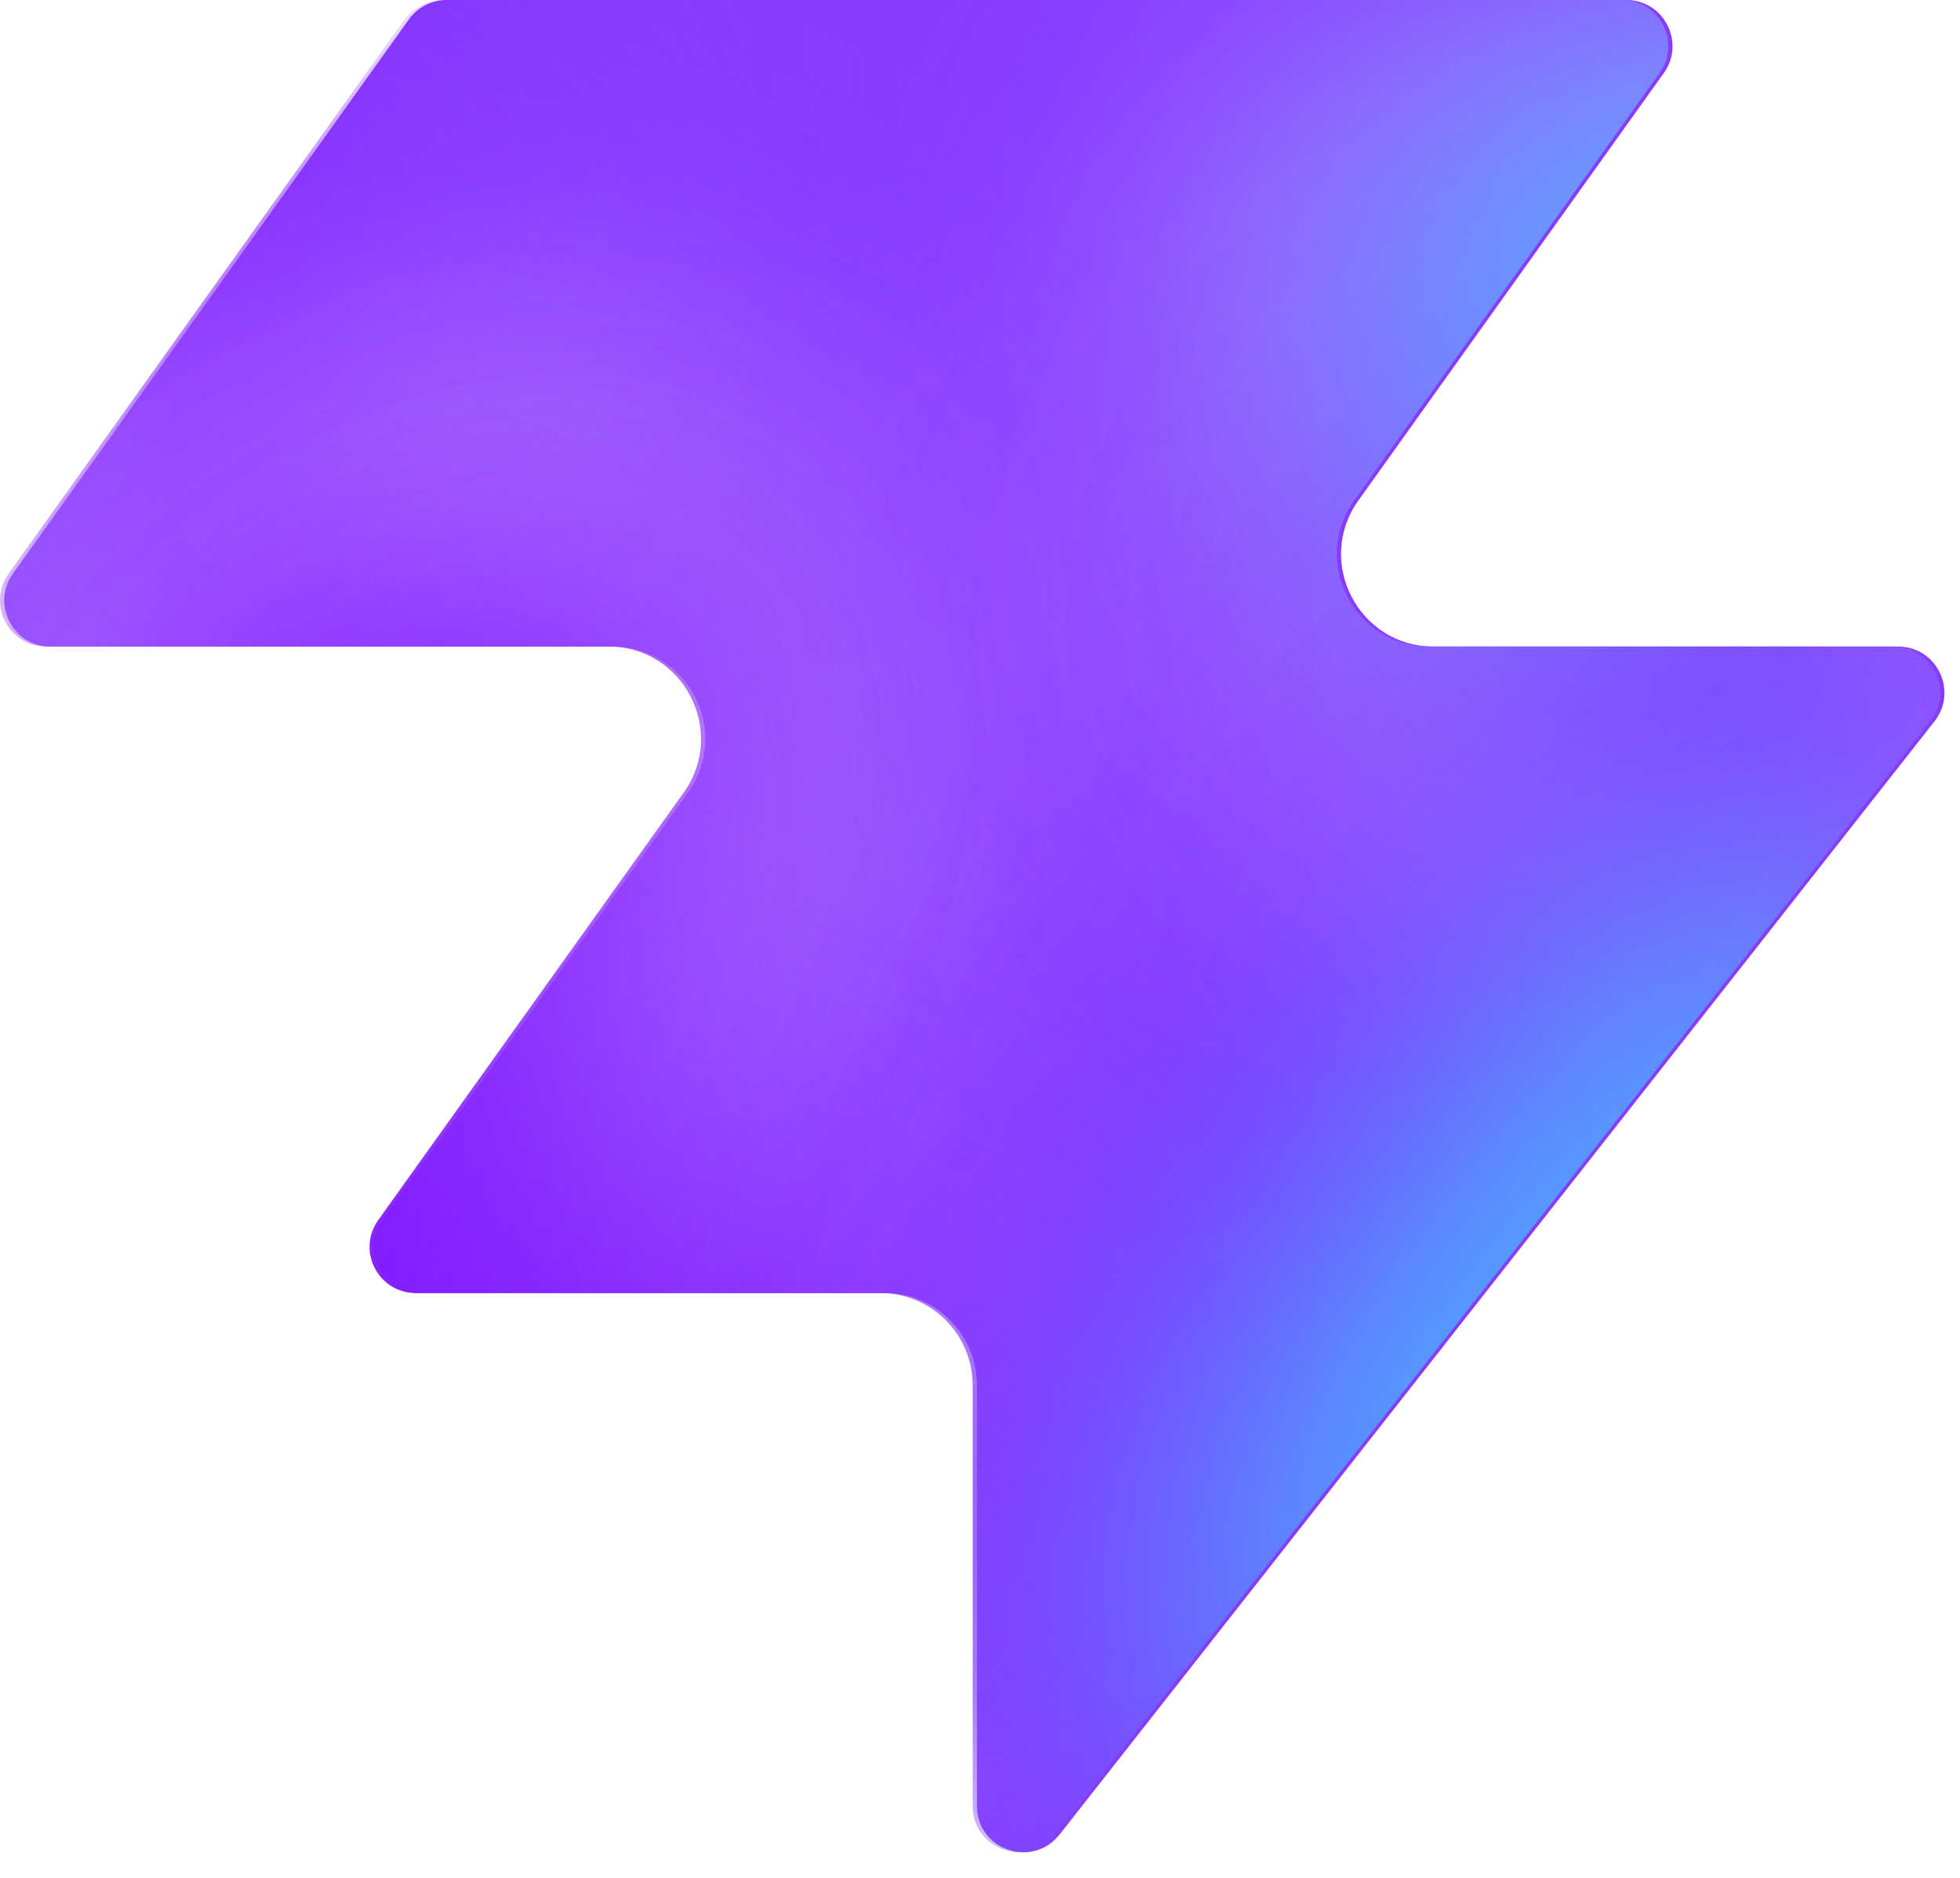
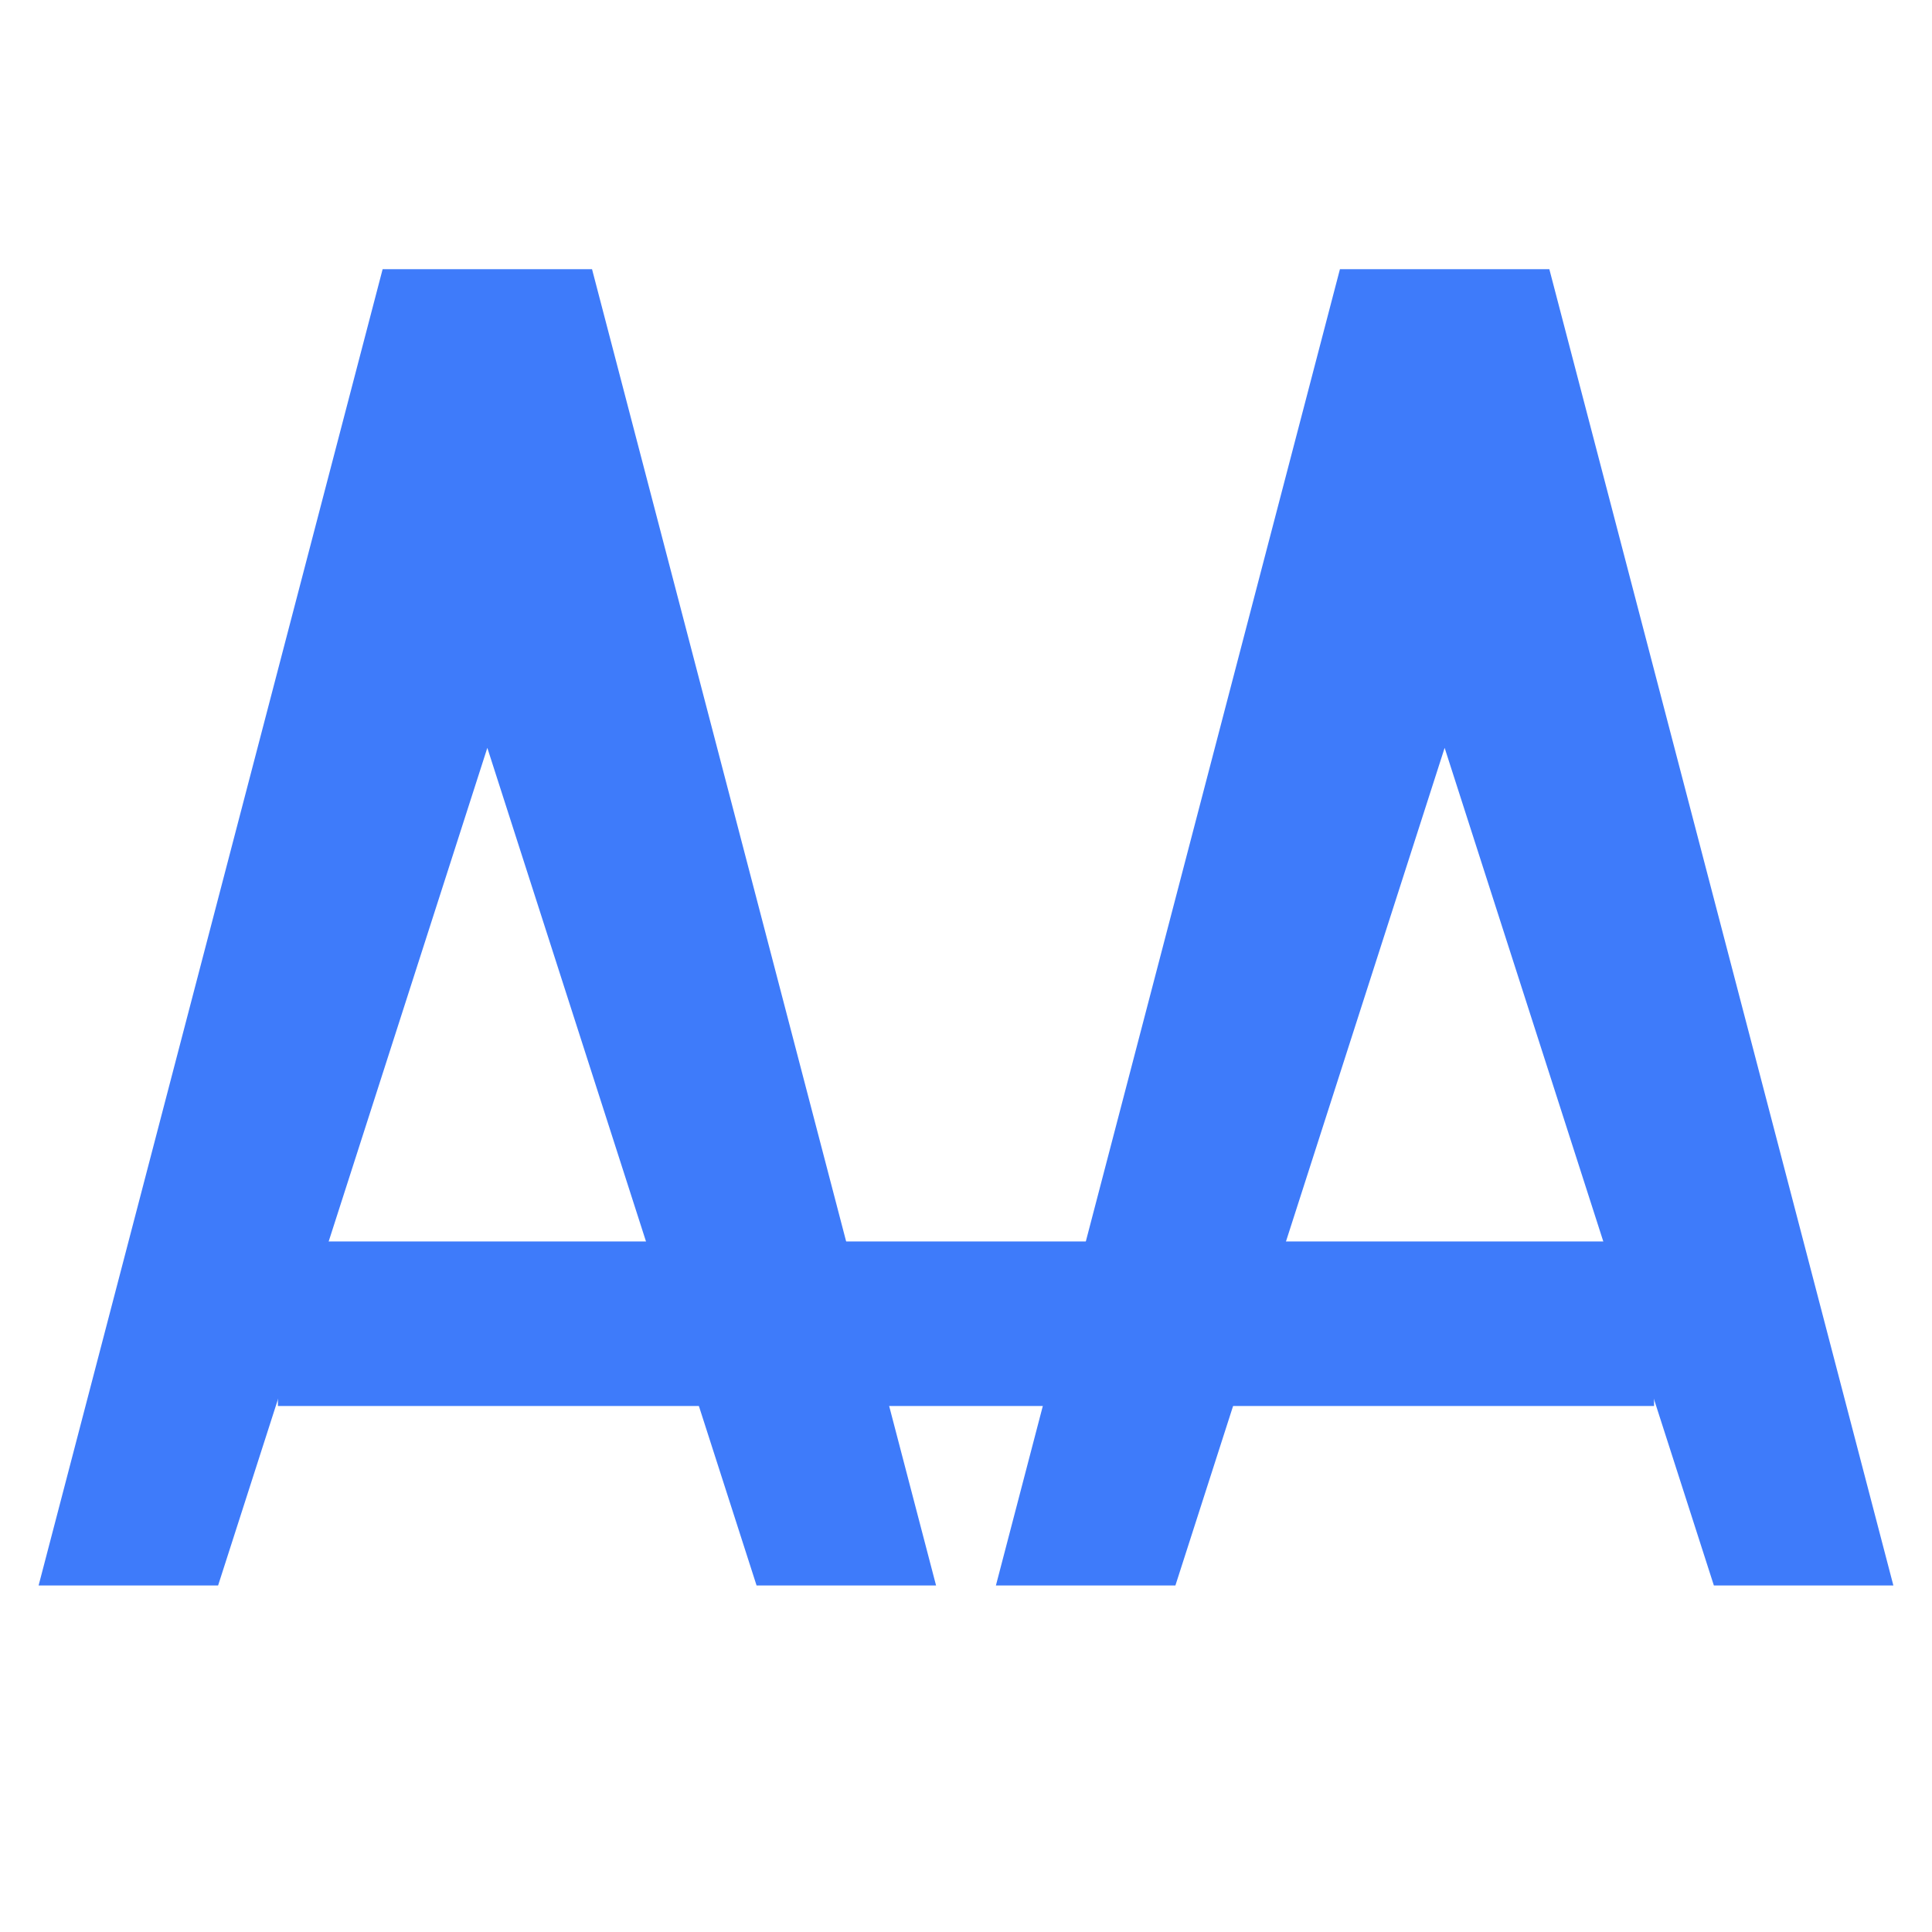
- <svg xmlns="http://www.w3.org/2000/svg" width="48" height="46" fill="none" viewBox="0 0 48 46">
-   <path fill="#863bff" d="M25.946 44.938c-.664.845-2.021.375-2.021-.698V33.937a2.26 2.26 0 0 0-2.262-2.262H10.287c-.92 0-1.456-1.04-.92-1.788l7.48-10.471c1.07-1.497 0-3.578-1.842-3.578H1.237c-.92 0-1.456-1.04-.92-1.788L10.013.474c.214-.297.556-.474.92-.474h28.894c.92 0 1.456 1.04.92 1.788l-7.48 10.471c-1.07 1.498 0 3.579 1.842 3.579h11.377c.943 0 1.473 1.088.89 1.83L25.947 44.94z" style="fill:#863bff;fill:color(display-p3 .525 .23 1);fill-opacity:1" />
-   <mask id="a" width="48" height="46" x="0" y="0" maskUnits="userSpaceOnUse" style="mask-type:alpha">
-     <path fill="#000" d="M25.842 44.938c-.664.844-2.021.375-2.021-.698V33.937a2.26 2.26 0 0 0-2.262-2.262H10.183c-.92 0-1.456-1.04-.92-1.788l7.48-10.471c1.07-1.498 0-3.579-1.842-3.579H1.133c-.92 0-1.456-1.04-.92-1.787L9.91.473c.214-.297.556-.474.92-.474h28.894c.92 0 1.456 1.04.92 1.788l-7.48 10.471c-1.07 1.498 0 3.578 1.842 3.578h11.377c.943 0 1.473 1.088.89 1.832L25.843 44.94z" style="fill:#000;fill-opacity:1" />
-   </mask>
-   <g mask="url(#a)">
-     <g filter="url(#b)">
-       <ellipse cx="5.508" cy="14.704" fill="#ede6ff" rx="5.508" ry="14.704" style="fill:#ede6ff;fill:color(display-p3 .927 .903 1);fill-opacity:1" transform="matrix(.00324 1 1 -.00324 -4.47 31.516)" />
-     </g>
-     <g filter="url(#c)">
-       <ellipse cx="10.399" cy="29.851" fill="#ede6ff" rx="10.399" ry="29.851" style="fill:#ede6ff;fill:color(display-p3 .927 .903 1);fill-opacity:1" transform="matrix(.00324 1 1 -.00324 -39.328 7.883)" />
-     </g>
-     <g filter="url(#d)">
-       <ellipse cx="5.508" cy="30.487" fill="#7e14ff" rx="5.508" ry="30.487" style="fill:#7e14ff;fill:color(display-p3 .492 .077 1);fill-opacity:1" transform="rotate(89.814 -25.913 -14.639)scale(1 -1)" />
-     </g>
-     <g filter="url(#e)">
-       <ellipse cx="5.508" cy="30.599" fill="#7e14ff" rx="5.508" ry="30.599" style="fill:#7e14ff;fill:color(display-p3 .492 .077 1);fill-opacity:1" transform="rotate(89.814 -32.644 -3.334)scale(1 -1)" />
-     </g>
-     <g filter="url(#f)">
-       <ellipse cx="5.508" cy="30.599" fill="#7e14ff" rx="5.508" ry="30.599" style="fill:#7e14ff;fill:color(display-p3 .492 .077 1);fill-opacity:1" transform="matrix(.00324 1 1 -.00324 -34.34 30.47)" />
-     </g>
-     <g filter="url(#g)">
-       <ellipse cx="14.072" cy="22.078" fill="#ede6ff" rx="14.072" ry="22.078" style="fill:#ede6ff;fill:color(display-p3 .927 .903 1);fill-opacity:1" transform="rotate(93.35 24.506 48.493)scale(-1 1)" />
-     </g>
-     <g filter="url(#h)">
-       <ellipse cx="3.47" cy="21.501" fill="#7e14ff" rx="3.47" ry="21.501" style="fill:#7e14ff;fill:color(display-p3 .492 .077 1);fill-opacity:1" transform="rotate(89.009 28.708 47.59)scale(-1 1)" />
-     </g>
-     <g filter="url(#i)">
-       <ellipse cx="3.47" cy="21.501" fill="#7e14ff" rx="3.47" ry="21.501" style="fill:#7e14ff;fill:color(display-p3 .492 .077 1);fill-opacity:1" transform="rotate(89.009 28.708 47.59)scale(-1 1)" />
-     </g>
-     <g filter="url(#j)">
-       <ellipse cx=".387" cy="8.972" fill="#7e14ff" rx="4.407" ry="29.108" style="fill:#7e14ff;fill:color(display-p3 .492 .077 1);fill-opacity:1" transform="rotate(39.51 .387 8.972)" />
-     </g>
-     <g filter="url(#k)">
-       <ellipse cx="47.523" cy="-6.092" fill="#7e14ff" rx="4.407" ry="29.108" style="fill:#7e14ff;fill:color(display-p3 .492 .077 1);fill-opacity:1" transform="rotate(37.892 47.523 -6.092)" />
-     </g>
-     <g filter="url(#l)">
-       <ellipse cx="41.412" cy="6.333" fill="#47bfff" rx="5.971" ry="9.665" style="fill:#47bfff;fill:color(display-p3 .28 .748 1);fill-opacity:1" transform="rotate(37.892 41.412 6.333)" />
-     </g>
-     <g filter="url(#m)">
-       <ellipse cx="-1.879" cy="38.332" fill="#7e14ff" rx="4.407" ry="29.108" style="fill:#7e14ff;fill:color(display-p3 .492 .077 1);fill-opacity:1" transform="rotate(37.892 -1.88 38.332)" />
-     </g>
-     <g filter="url(#n)">
-       <ellipse cx="-1.879" cy="38.332" fill="#7e14ff" rx="4.407" ry="29.108" style="fill:#7e14ff;fill:color(display-p3 .492 .077 1);fill-opacity:1" transform="rotate(37.892 -1.88 38.332)" />
-     </g>
-     <g filter="url(#o)">
-       <ellipse cx="35.651" cy="29.907" fill="#7e14ff" rx="4.407" ry="29.108" style="fill:#7e14ff;fill:color(display-p3 .492 .077 1);fill-opacity:1" transform="rotate(37.892 35.651 29.907)" />
-     </g>
-     <g filter="url(#p)">
-       <ellipse cx="38.418" cy="32.4" fill="#47bfff" rx="5.971" ry="15.297" style="fill:#47bfff;fill:color(display-p3 .28 .748 1);fill-opacity:1" transform="rotate(37.892 38.418 32.4)" />
-     </g>
+ <svg xmlns="http://www.w3.org/2000/svg" viewBox="0 0 256 256" width="256" height="256">
+   <g transform="translate(1.15 -3.97) scale(0.991)">
+     <path fill="#3E7BFA" d="M50 40 H78 L124 216 H100 L64 104 L28 216 H4 Z" />
+     <path fill="#3E7BFA" d="M178 40 H206 L252 216 H228 L192 104 L156 216 H132 Z" />
+     <path fill="#3E7BFA" d="M36 170 H220 V192 H36 Z" />
  </g>
-   <defs>
-     <filter id="b" width="60.045" height="41.654" x="-19.77" y="16.149" color-interpolation-filters="sRGB" filterUnits="userSpaceOnUse">
-       <feFlood flood-opacity="0" result="BackgroundImageFix" />
-       <feBlend in="SourceGraphic" in2="BackgroundImageFix" result="shape" />
-       <feGaussianBlur result="effect1_foregroundBlur_2002_17158" stdDeviation="7.659" />
-     </filter>
-     <filter id="c" width="90.34" height="51.437" x="-54.613" y="-7.533" color-interpolation-filters="sRGB" filterUnits="userSpaceOnUse">
-       <feFlood flood-opacity="0" result="BackgroundImageFix" />
-       <feBlend in="SourceGraphic" in2="BackgroundImageFix" result="shape" />
-       <feGaussianBlur result="effect1_foregroundBlur_2002_17158" stdDeviation="7.659" />
-     </filter>
-     <filter id="d" width="79.355" height="29.4" x="-49.64" y="2.03" color-interpolation-filters="sRGB" filterUnits="userSpaceOnUse">
-       <feFlood flood-opacity="0" result="BackgroundImageFix" />
-       <feBlend in="SourceGraphic" in2="BackgroundImageFix" result="shape" />
-       <feGaussianBlur result="effect1_foregroundBlur_2002_17158" stdDeviation="4.596" />
-     </filter>
-     <filter id="e" width="79.579" height="29.4" x="-45.045" y="20.029" color-interpolation-filters="sRGB" filterUnits="userSpaceOnUse">
-       <feFlood flood-opacity="0" result="BackgroundImageFix" />
-       <feBlend in="SourceGraphic" in2="BackgroundImageFix" result="shape" />
-       <feGaussianBlur result="effect1_foregroundBlur_2002_17158" stdDeviation="4.596" />
-     </filter>
-     <filter id="f" width="79.579" height="29.4" x="-43.513" y="21.178" color-interpolation-filters="sRGB" filterUnits="userSpaceOnUse">
-       <feFlood flood-opacity="0" result="BackgroundImageFix" />
-       <feBlend in="SourceGraphic" in2="BackgroundImageFix" result="shape" />
-       <feGaussianBlur result="effect1_foregroundBlur_2002_17158" stdDeviation="4.596" />
-     </filter>
-     <filter id="g" width="74.749" height="58.852" x="15.756" y="-17.901" color-interpolation-filters="sRGB" filterUnits="userSpaceOnUse">
-       <feFlood flood-opacity="0" result="BackgroundImageFix" />
-       <feBlend in="SourceGraphic" in2="BackgroundImageFix" result="shape" />
-       <feGaussianBlur result="effect1_foregroundBlur_2002_17158" stdDeviation="7.659" />
-     </filter>
-     <filter id="h" width="61.377" height="25.362" x="23.548" y="2.284" color-interpolation-filters="sRGB" filterUnits="userSpaceOnUse">
-       <feFlood flood-opacity="0" result="BackgroundImageFix" />
-       <feBlend in="SourceGraphic" in2="BackgroundImageFix" result="shape" />
-       <feGaussianBlur result="effect1_foregroundBlur_2002_17158" stdDeviation="4.596" />
-     </filter>
-     <filter id="i" width="61.377" height="25.362" x="23.548" y="2.284" color-interpolation-filters="sRGB" filterUnits="userSpaceOnUse">
-       <feFlood flood-opacity="0" result="BackgroundImageFix" />
-       <feBlend in="SourceGraphic" in2="BackgroundImageFix" result="shape" />
-       <feGaussianBlur result="effect1_foregroundBlur_2002_17158" stdDeviation="4.596" />
-     </filter>
-     <filter id="j" width="56.045" height="63.649" x="-27.636" y="-22.853" color-interpolation-filters="sRGB" filterUnits="userSpaceOnUse">
-       <feFlood flood-opacity="0" result="BackgroundImageFix" />
-       <feBlend in="SourceGraphic" in2="BackgroundImageFix" result="shape" />
-       <feGaussianBlur result="effect1_foregroundBlur_2002_17158" stdDeviation="4.596" />
-     </filter>
-     <filter id="k" width="54.814" height="64.646" x="20.116" y="-38.415" color-interpolation-filters="sRGB" filterUnits="userSpaceOnUse">
-       <feFlood flood-opacity="0" result="BackgroundImageFix" />
-       <feBlend in="SourceGraphic" in2="BackgroundImageFix" result="shape" />
-       <feGaussianBlur result="effect1_foregroundBlur_2002_17158" stdDeviation="4.596" />
-     </filter>
-     <filter id="l" width="33.541" height="35.313" x="24.641" y="-11.323" color-interpolation-filters="sRGB" filterUnits="userSpaceOnUse">
-       <feFlood flood-opacity="0" result="BackgroundImageFix" />
-       <feBlend in="SourceGraphic" in2="BackgroundImageFix" result="shape" />
-       <feGaussianBlur result="effect1_foregroundBlur_2002_17158" stdDeviation="4.596" />
-     </filter>
-     <filter id="m" width="54.814" height="64.646" x="-29.286" y="6.009" color-interpolation-filters="sRGB" filterUnits="userSpaceOnUse">
-       <feFlood flood-opacity="0" result="BackgroundImageFix" />
-       <feBlend in="SourceGraphic" in2="BackgroundImageFix" result="shape" />
-       <feGaussianBlur result="effect1_foregroundBlur_2002_17158" stdDeviation="4.596" />
-     </filter>
-     <filter id="n" width="54.814" height="64.646" x="-29.286" y="6.009" color-interpolation-filters="sRGB" filterUnits="userSpaceOnUse">
-       <feFlood flood-opacity="0" result="BackgroundImageFix" />
-       <feBlend in="SourceGraphic" in2="BackgroundImageFix" result="shape" />
-       <feGaussianBlur result="effect1_foregroundBlur_2002_17158" stdDeviation="4.596" />
-     </filter>
-     <filter id="o" width="54.814" height="64.646" x="8.244" y="-2.416" color-interpolation-filters="sRGB" filterUnits="userSpaceOnUse">
-       <feFlood flood-opacity="0" result="BackgroundImageFix" />
-       <feBlend in="SourceGraphic" in2="BackgroundImageFix" result="shape" />
-       <feGaussianBlur result="effect1_foregroundBlur_2002_17158" stdDeviation="4.596" />
-     </filter>
-     <filter id="p" width="39.409" height="43.623" x="18.713" y="10.588" color-interpolation-filters="sRGB" filterUnits="userSpaceOnUse">
-       <feFlood flood-opacity="0" result="BackgroundImageFix" />
-       <feBlend in="SourceGraphic" in2="BackgroundImageFix" result="shape" />
-       <feGaussianBlur result="effect1_foregroundBlur_2002_17158" stdDeviation="4.596" />
-     </filter>
-   </defs>
</svg>
